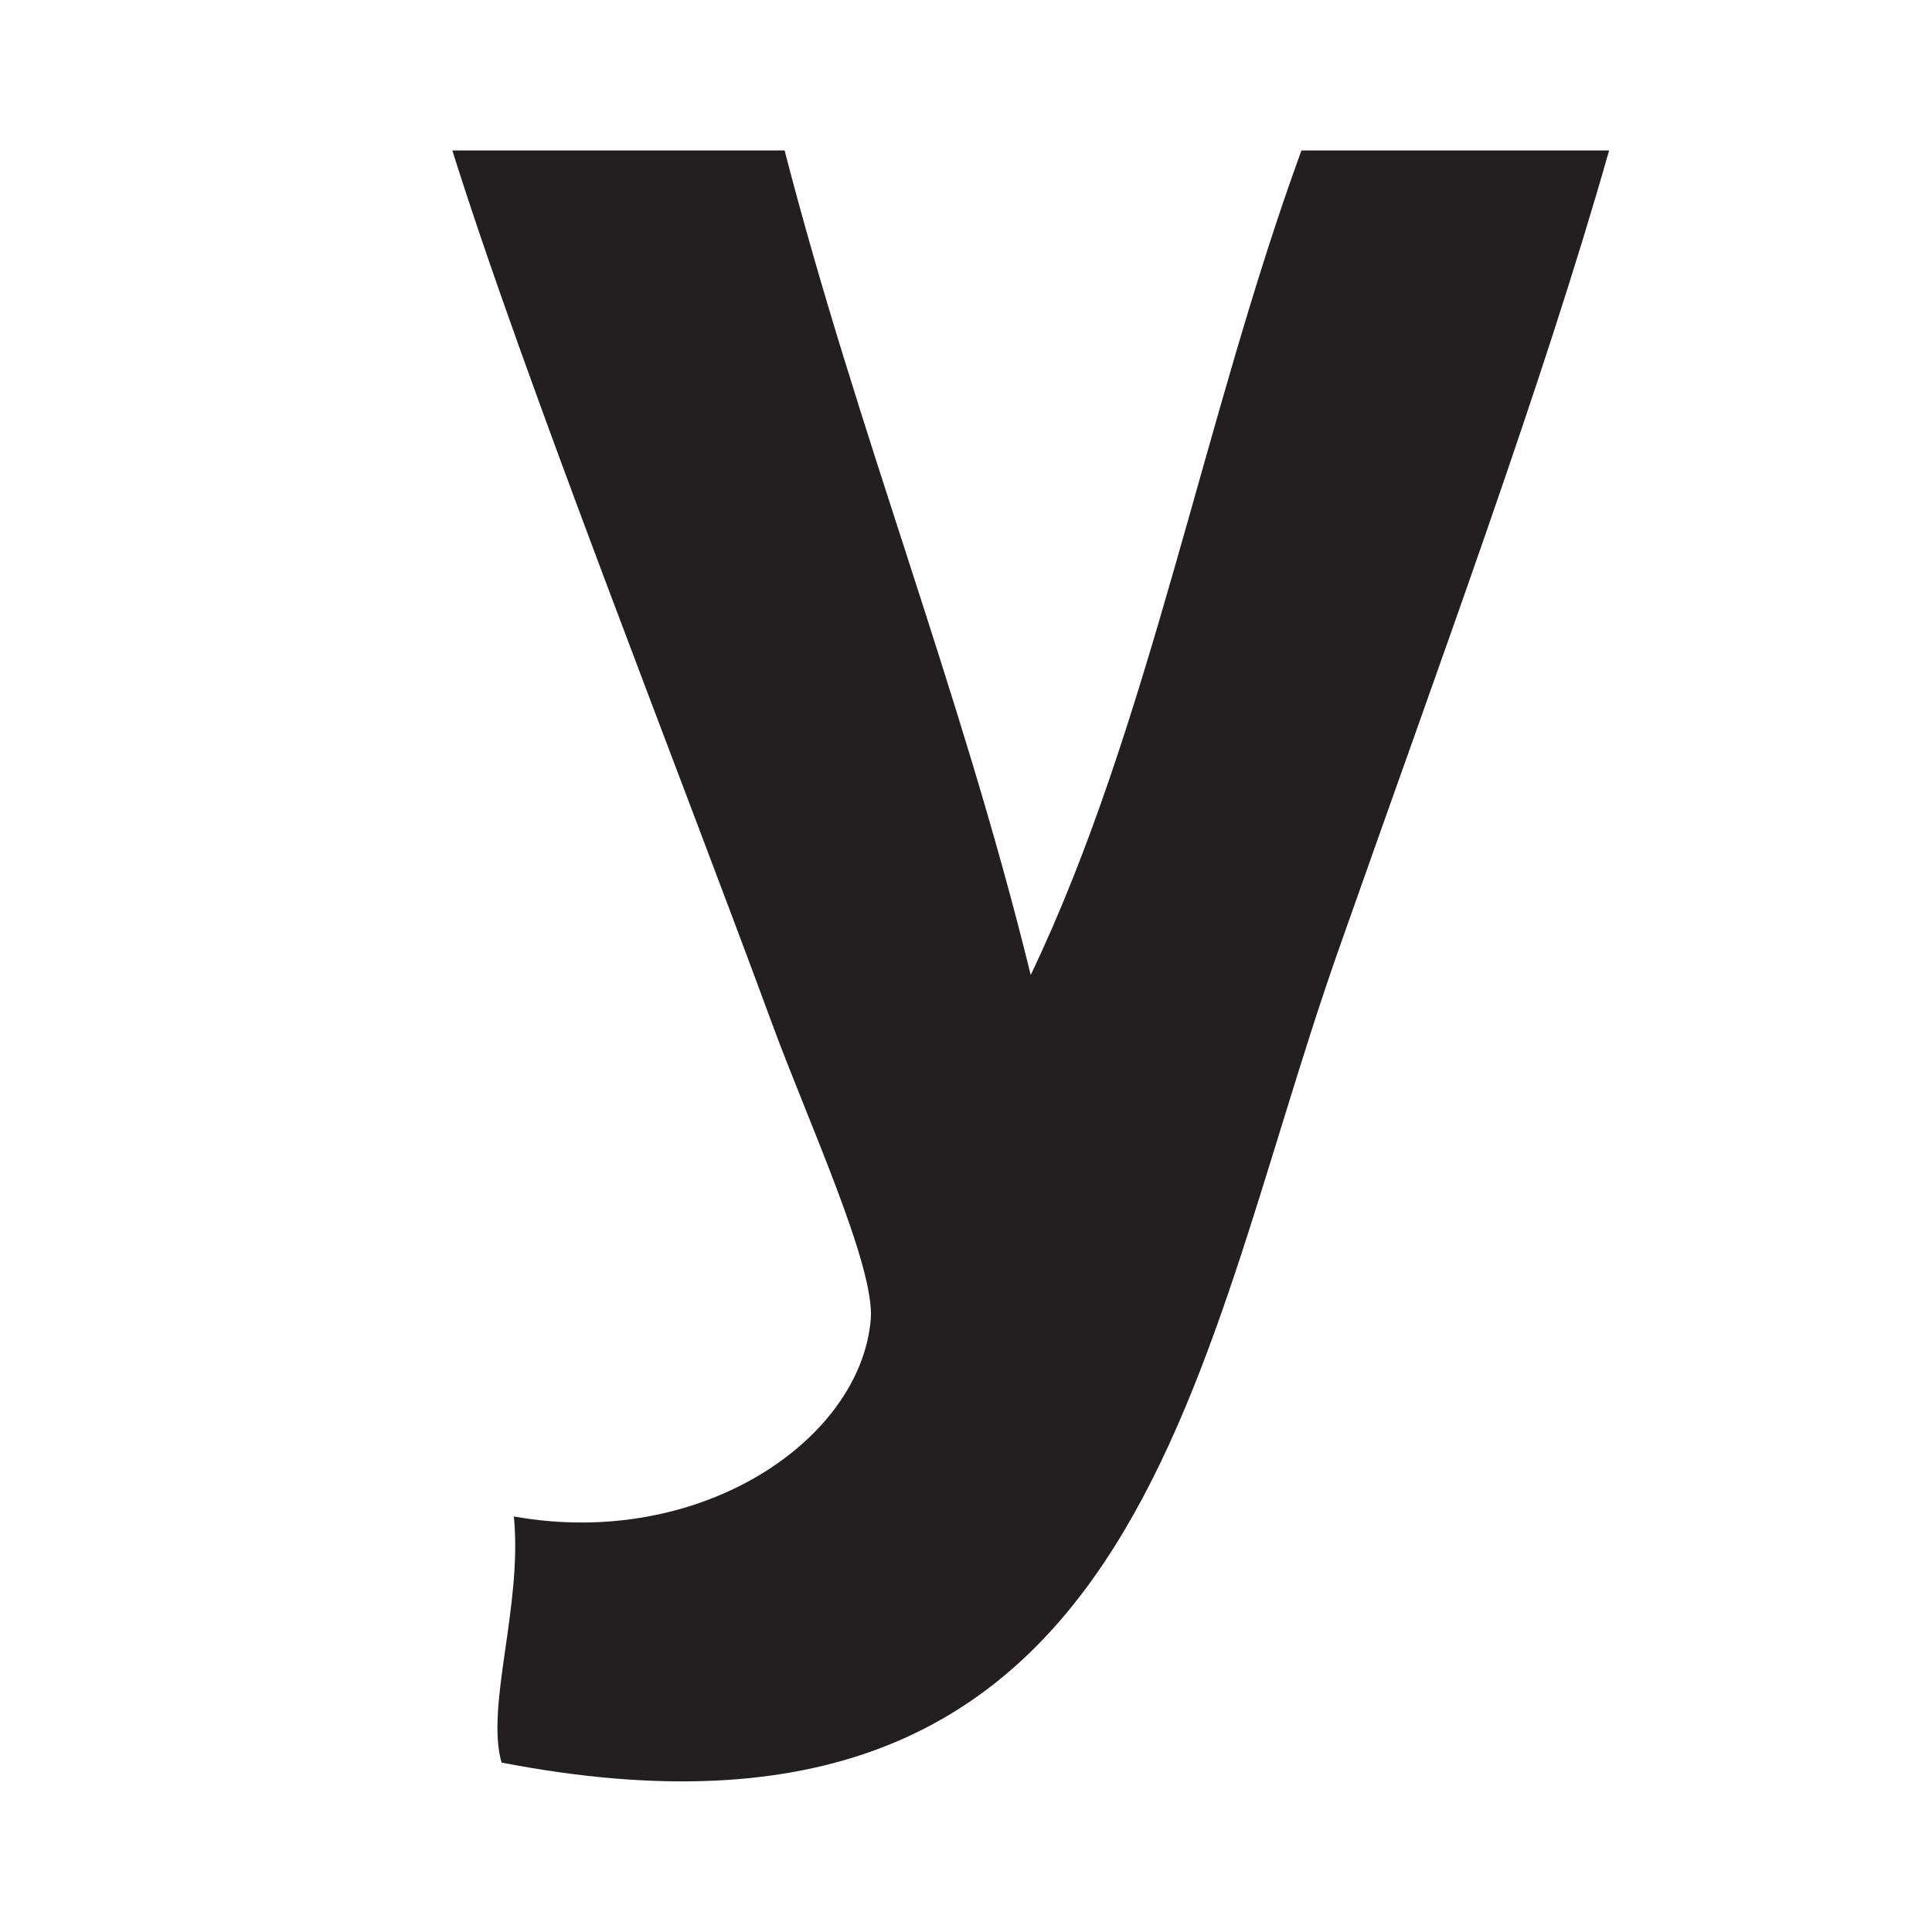
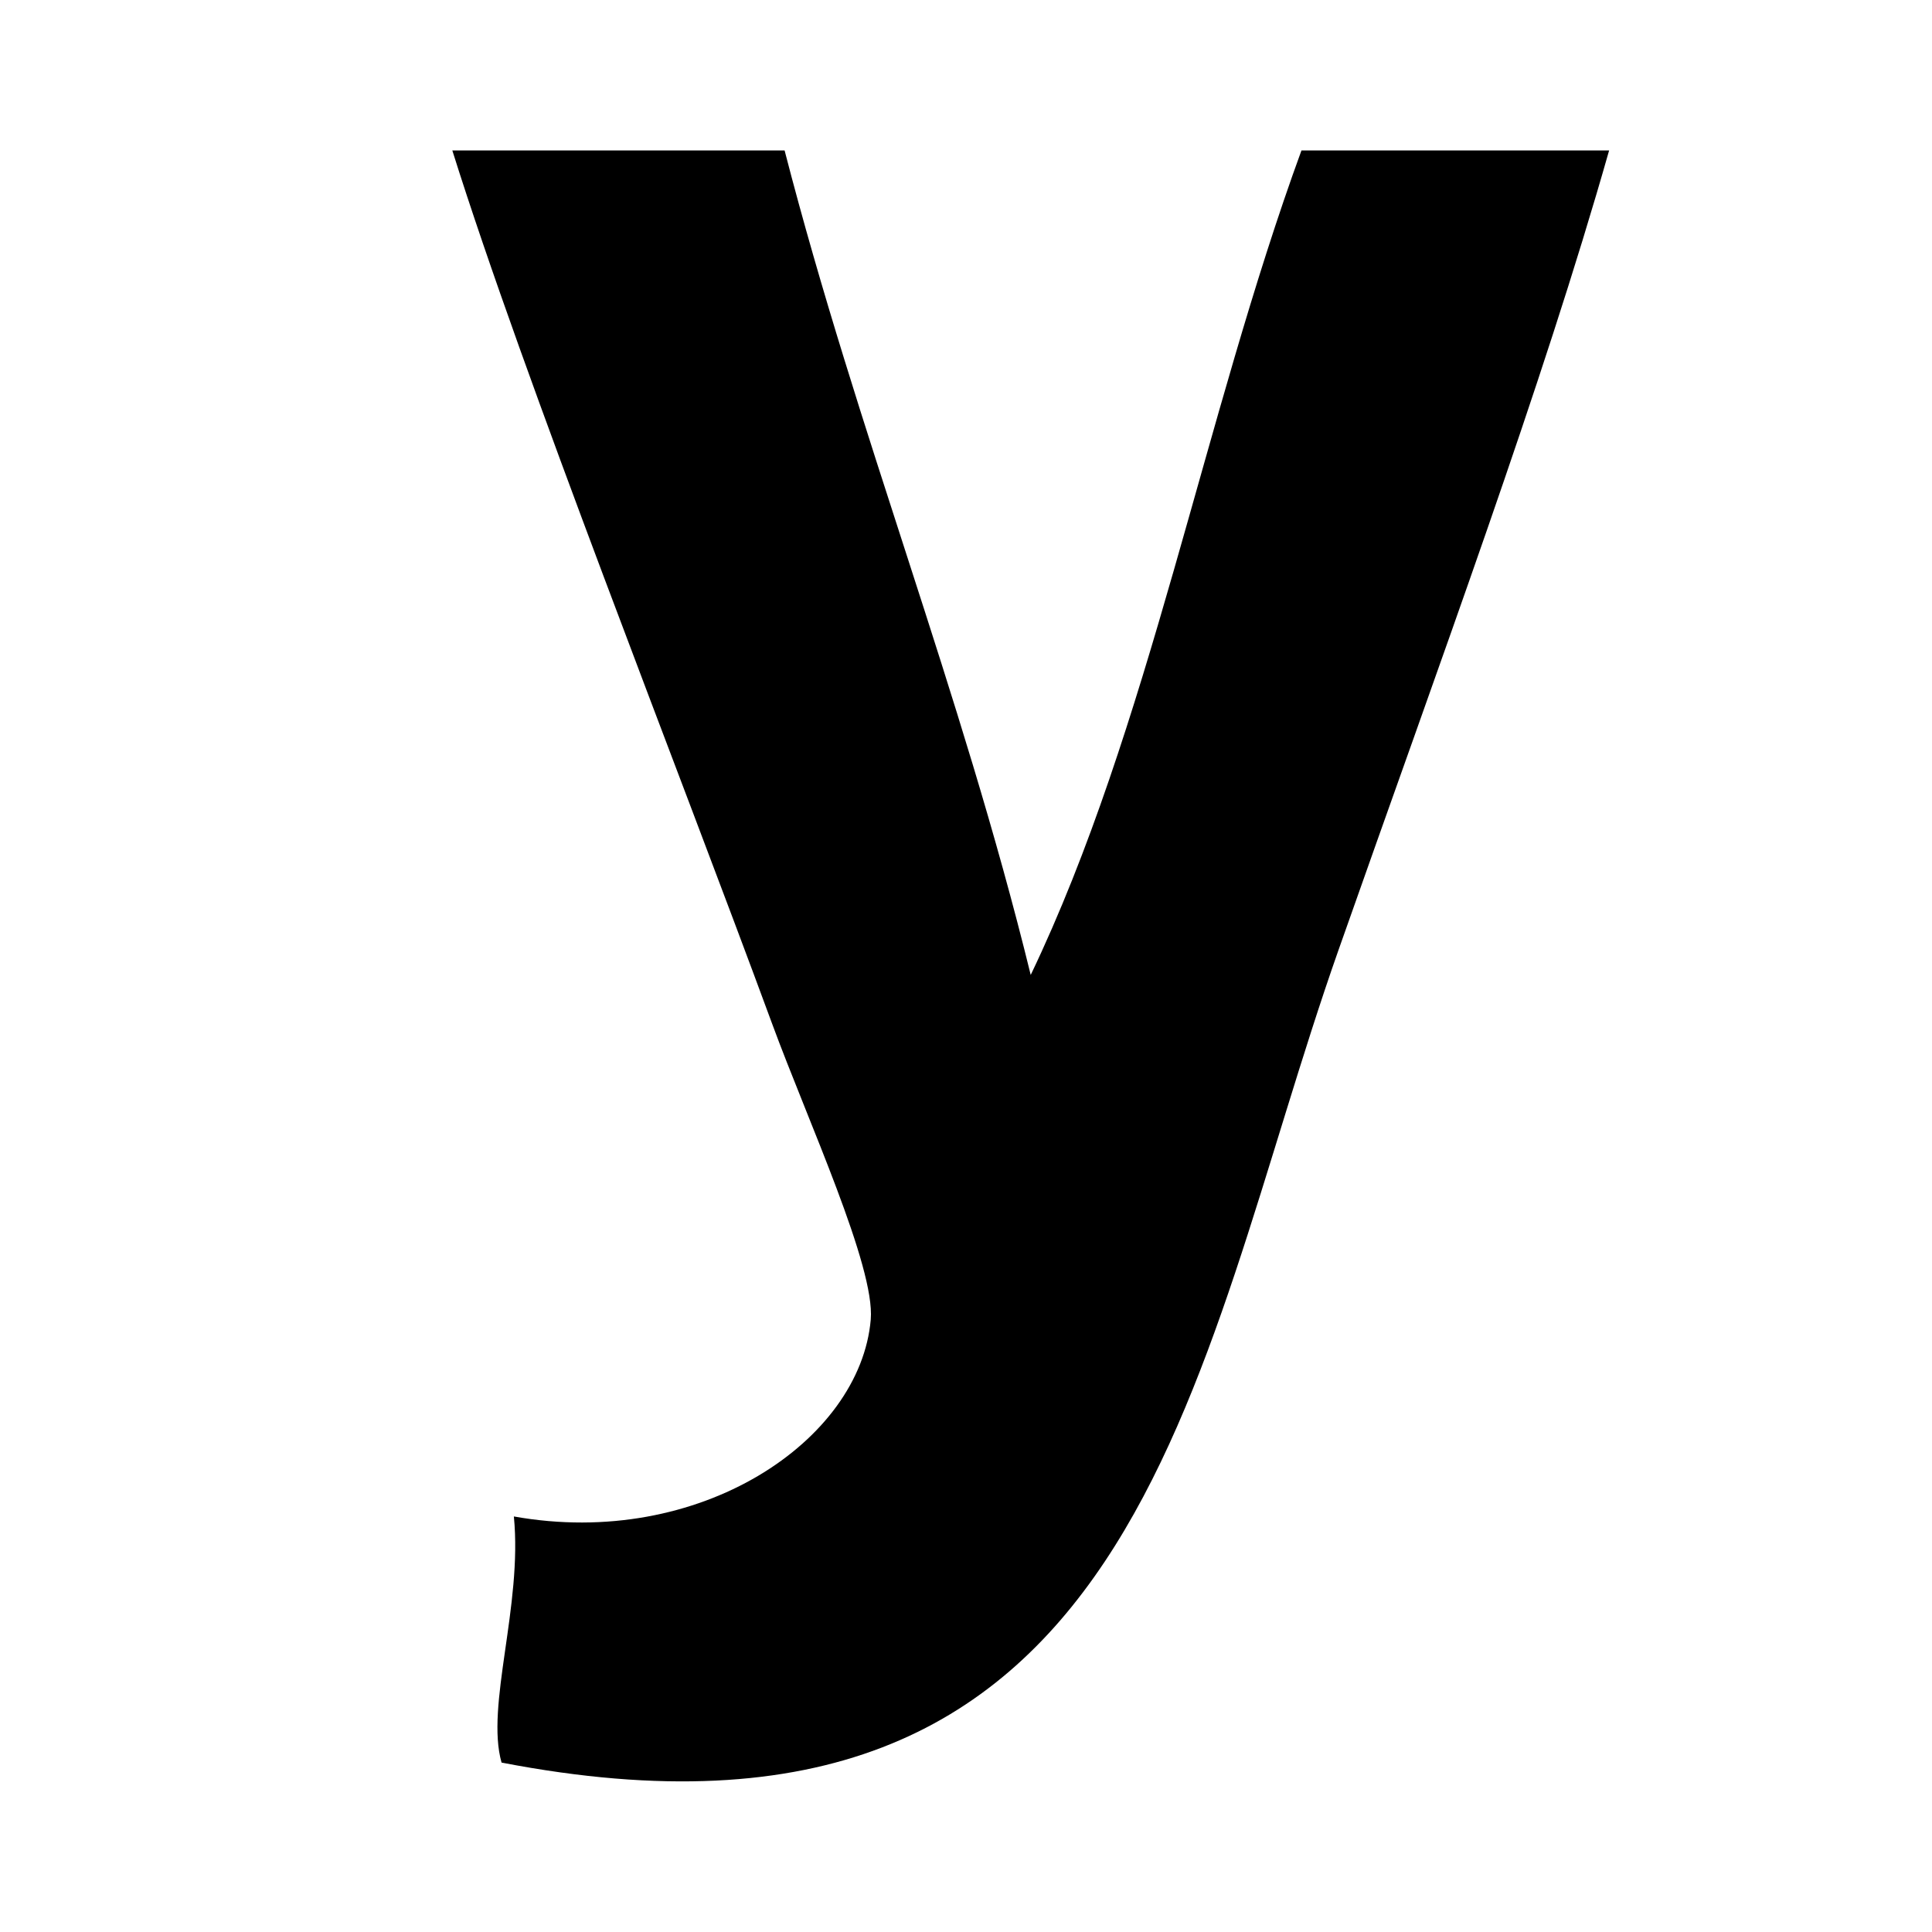
- <svg xmlns="http://www.w3.org/2000/svg" version="1.2" baseProfile="tiny" width="100%" height="100%" viewBox="0 0 4267 4267" xml:space="preserve" style="fill-rule:evenodd;clip-rule:evenodd;stroke-linejoin:round;stroke-miterlimit:2;">
+ <svg xmlns="http://www.w3.org/2000/svg" version="1.2" baseProfile="tiny-ps" width="100%" height="100%" viewBox="0 0 4267 4267" xml:space="preserve">
  <g transform="matrix(4.16667,0,0,4.16667,998.999,4166.42)">
-     <path d="M0,-920.187L176.129,-920.187C214.95,-769.841 269.334,-635.068 306.584,-483.162C369.278,-613.978 398.279,-778.476 450.092,-920.187L613.167,-920.187C577.677,-795.124 523.968,-650.455 469.659,-496.165C390.667,-271.792 366.208,0 26.094,-65.665C17.521,-95.74 37.275,-148.749 32.62,-196.121C131.254,-178.499 216.299,-236.402 221.789,-300.495C224.186,-328.522 188.482,-405.742 169.603,-457.055C119.449,-593.326 38.111,-798.754 0,-920.187" style="fill:rgb(35,31,32);" />
+     <path d="M0,-920.187L176.129,-920.187C214.95,-769.841 269.334,-635.068 306.584,-483.162C369.278,-613.978 398.279,-778.476 450.092,-920.187L613.167,-920.187C577.677,-795.124 523.968,-650.455 469.659,-496.165C390.667,-271.792 366.208,0 26.094,-65.665C17.521,-95.74 37.275,-148.749 32.62,-196.121C131.254,-178.499 216.299,-236.402 221.789,-300.495C224.186,-328.522 188.482,-405.742 169.603,-457.055C119.449,-593.326 38.111,-798.754 0,-920.187" />
  </g>
</svg>
